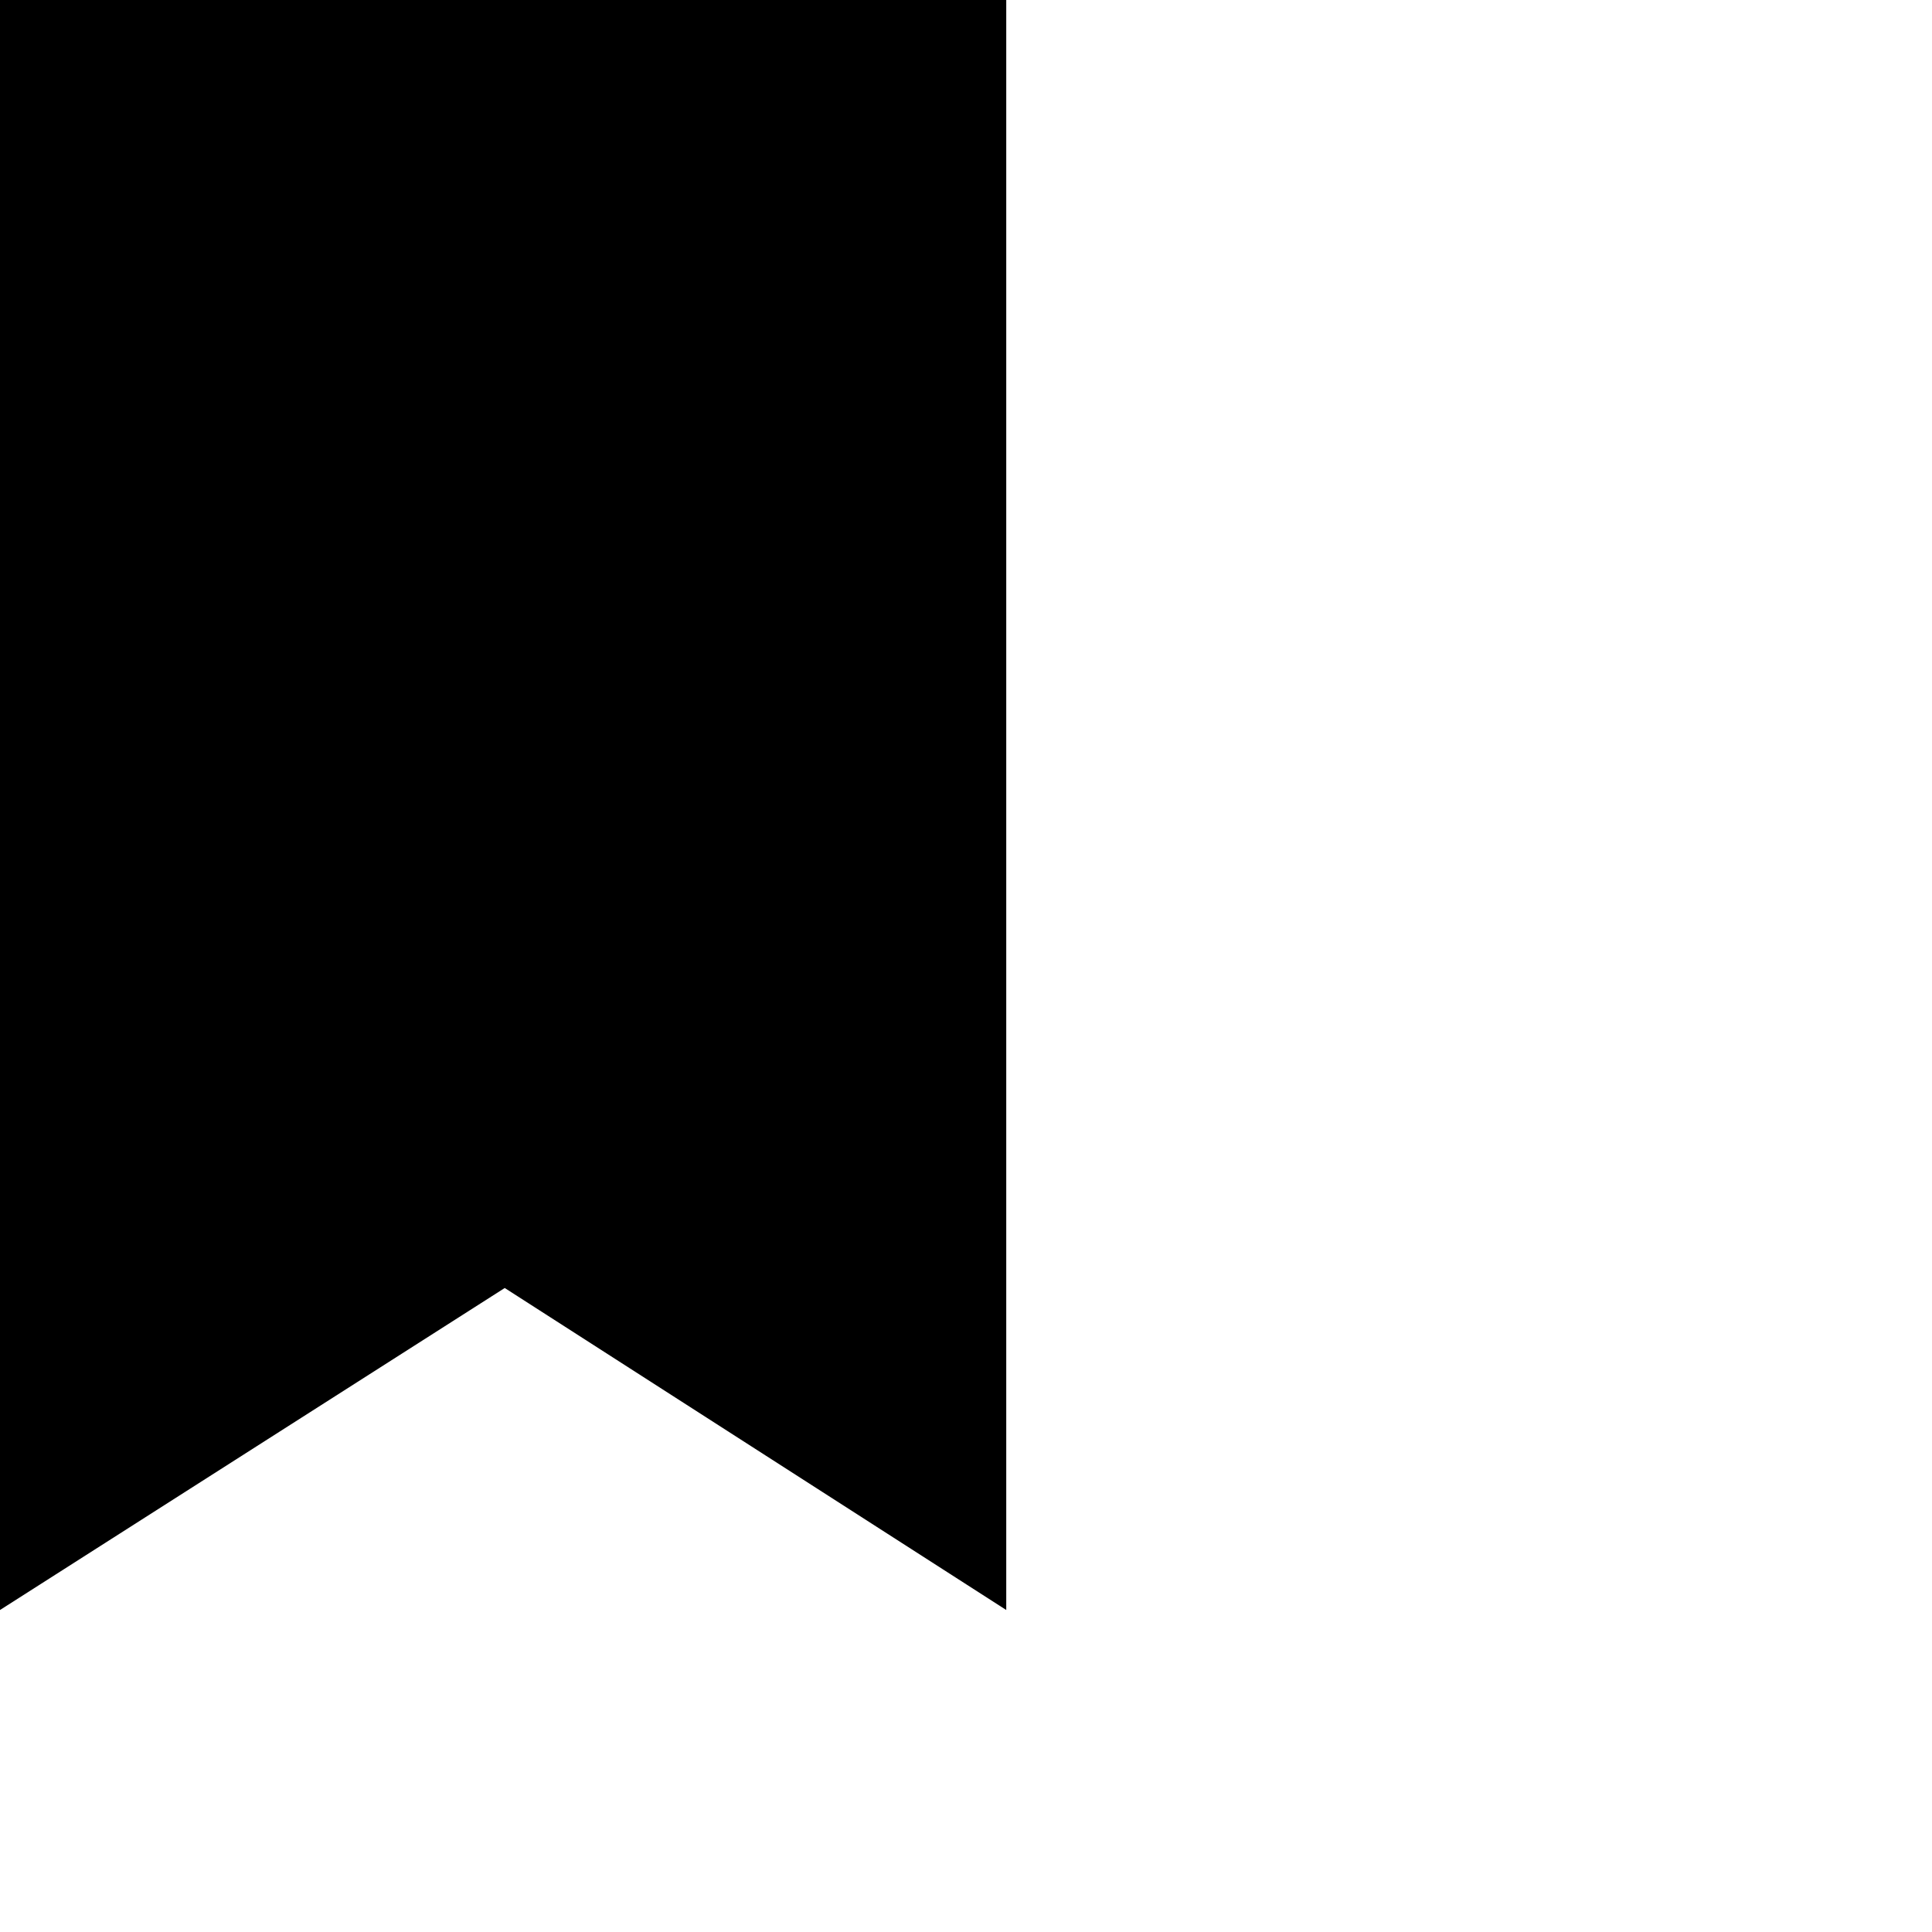
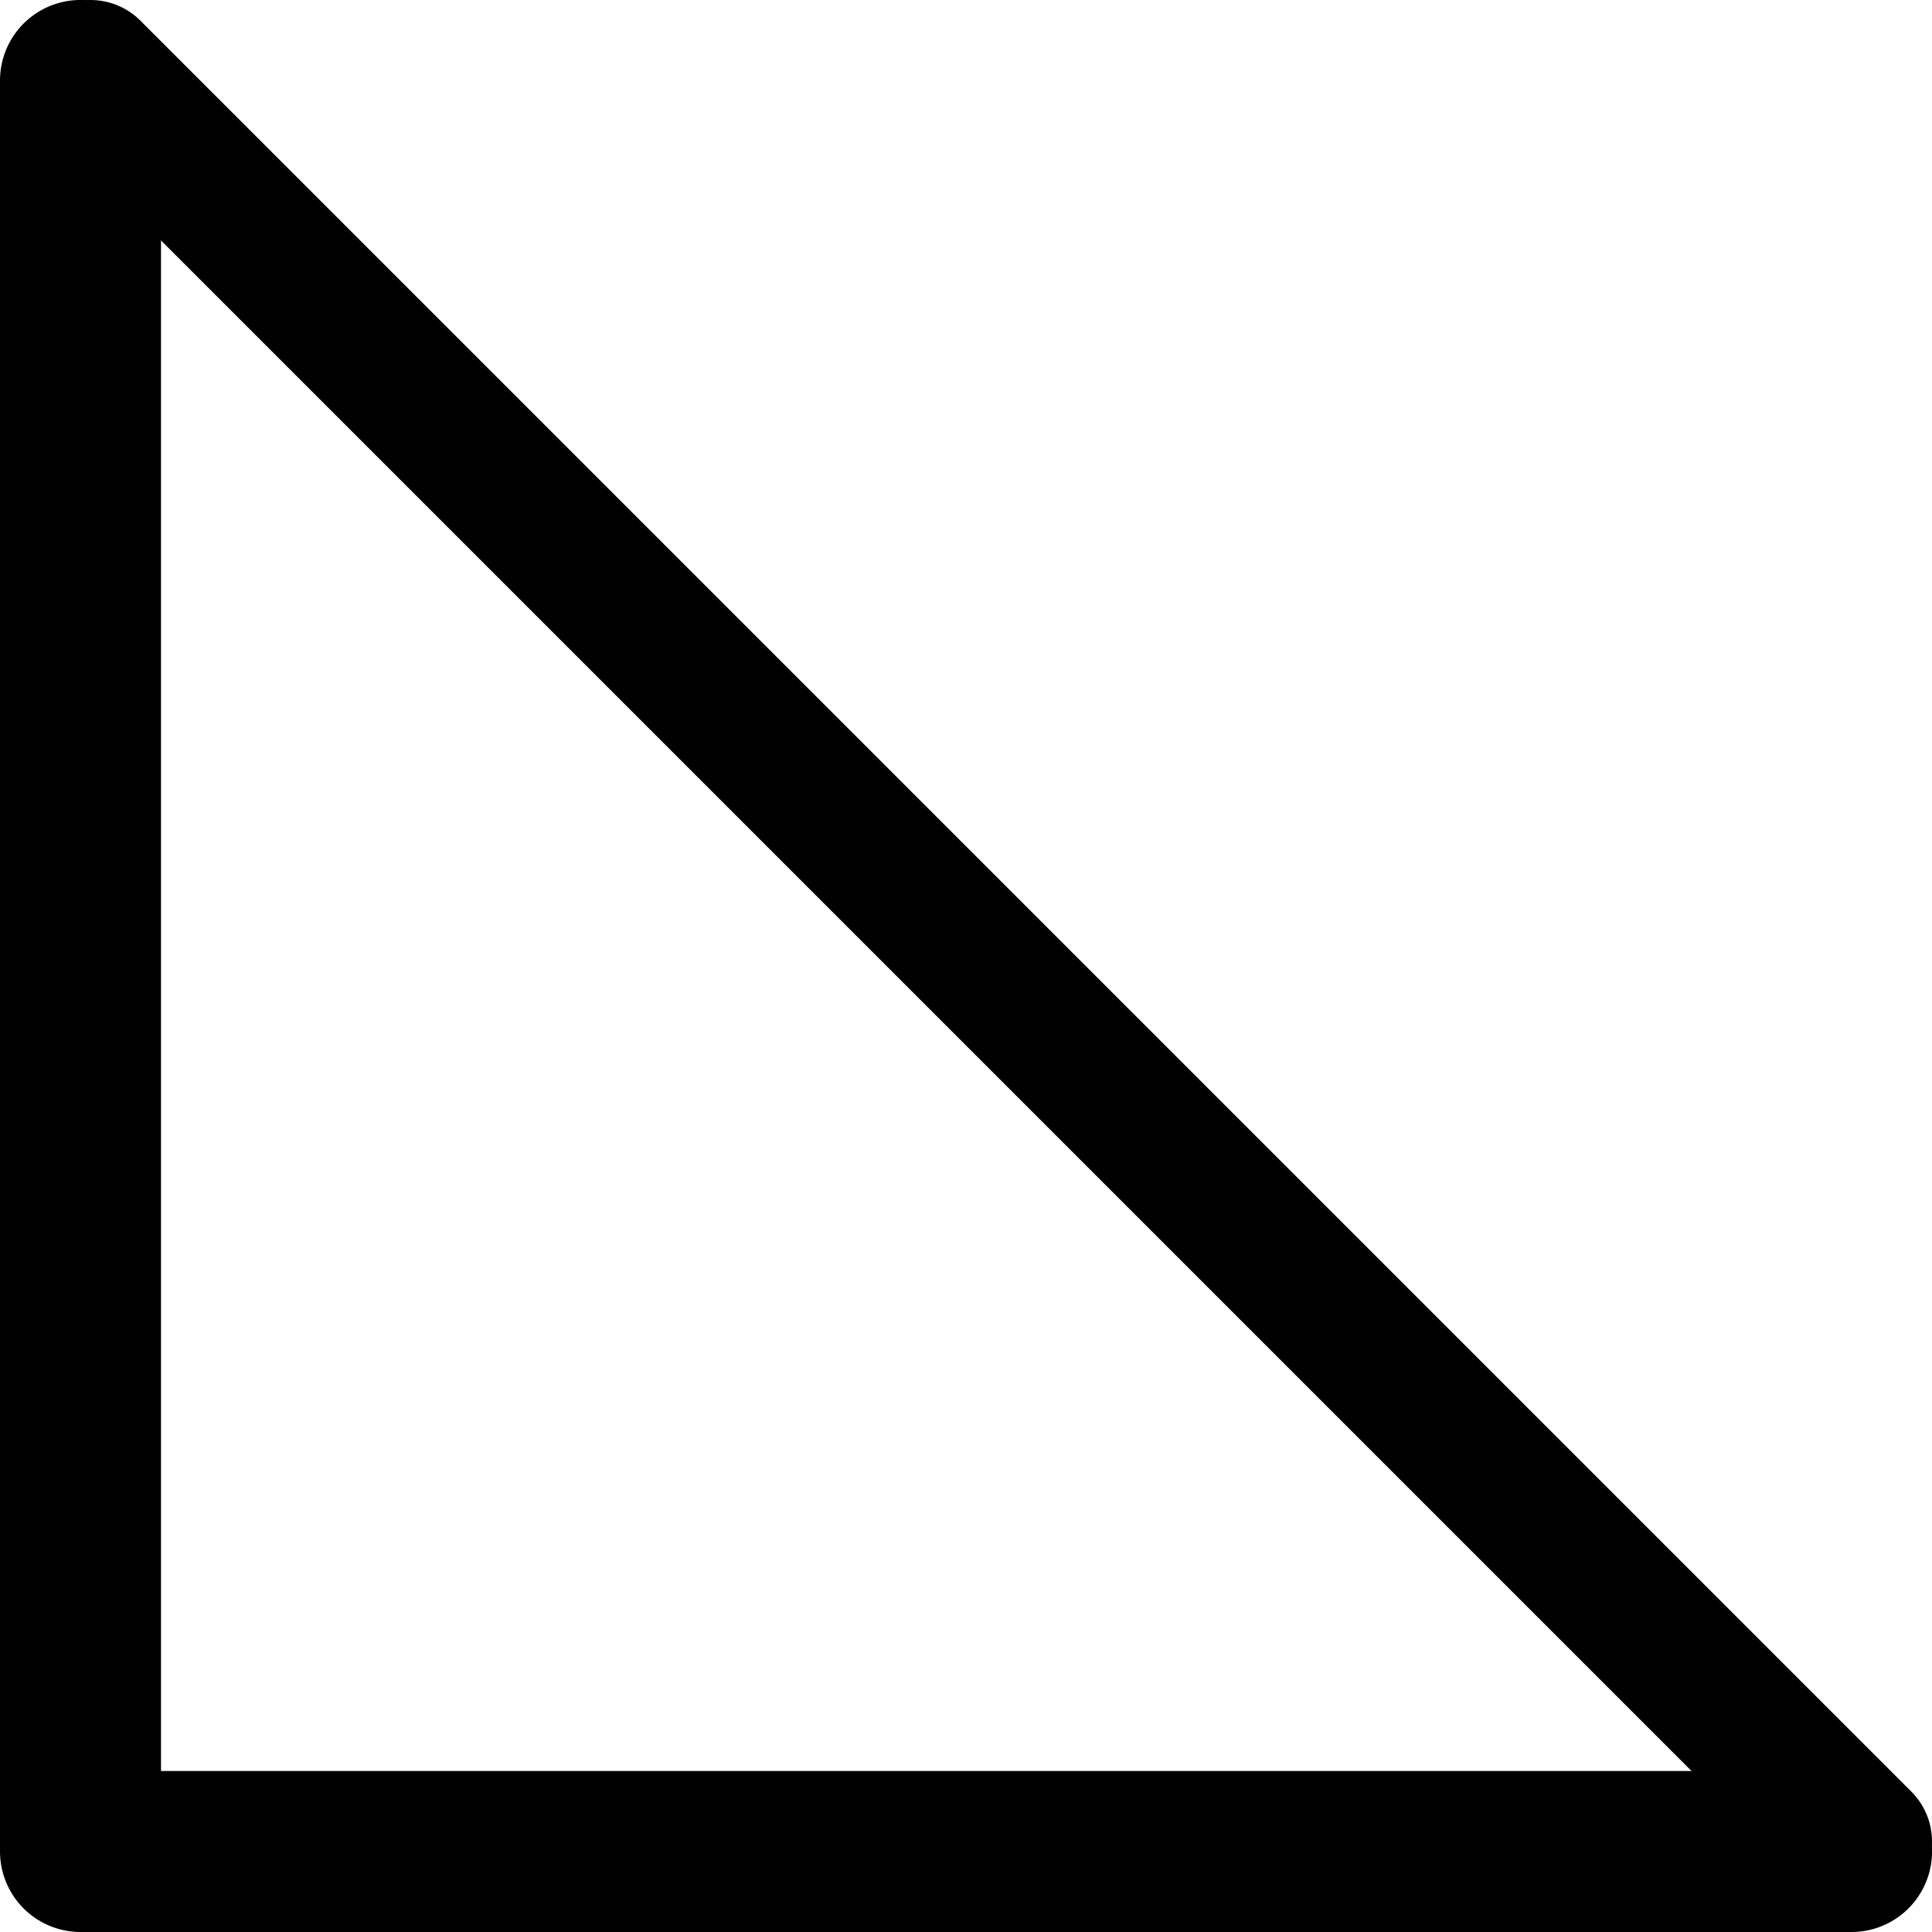
<svg xmlns="http://www.w3.org/2000/svg" version="1.1" width="48" height="48" viewBox="0 0 48 48" enable-background="new 0 0 24.00 24.00" xml:space="preserve" id="svg4">
  <defs id="defs8">















	

		
	</defs>
  <rect style="fill:#ffffff;stroke:none;stroke-width:3.5;stroke-linecap:round;stroke-linejoin:bevel;stroke-miterlimit:4;stroke-dasharray:none" id="rect14688" width="48" height="48" x="0" y="0" />
-   <path d="M 25,40 12.54,32 0,40 V 0 h 25 z" id="path1" style="stroke-width:0.977" />
+   <path style="fill:none;stroke:#000000;stroke-width:4;stroke-linecap:round;stroke-linejoin:round;stroke-opacity:1" d="M 2,1.999 V 46 H 46.001" id="path1127" />
+   <path style="fill:none;stroke:#000000;stroke-width:3.5;stroke-linecap:round;stroke-linejoin:bevel;stroke-miterlimit:4;stroke-dasharray:none;stroke-opacity:1" d="m 2.25,1.75 44,44" id="path14686" />
</svg>
